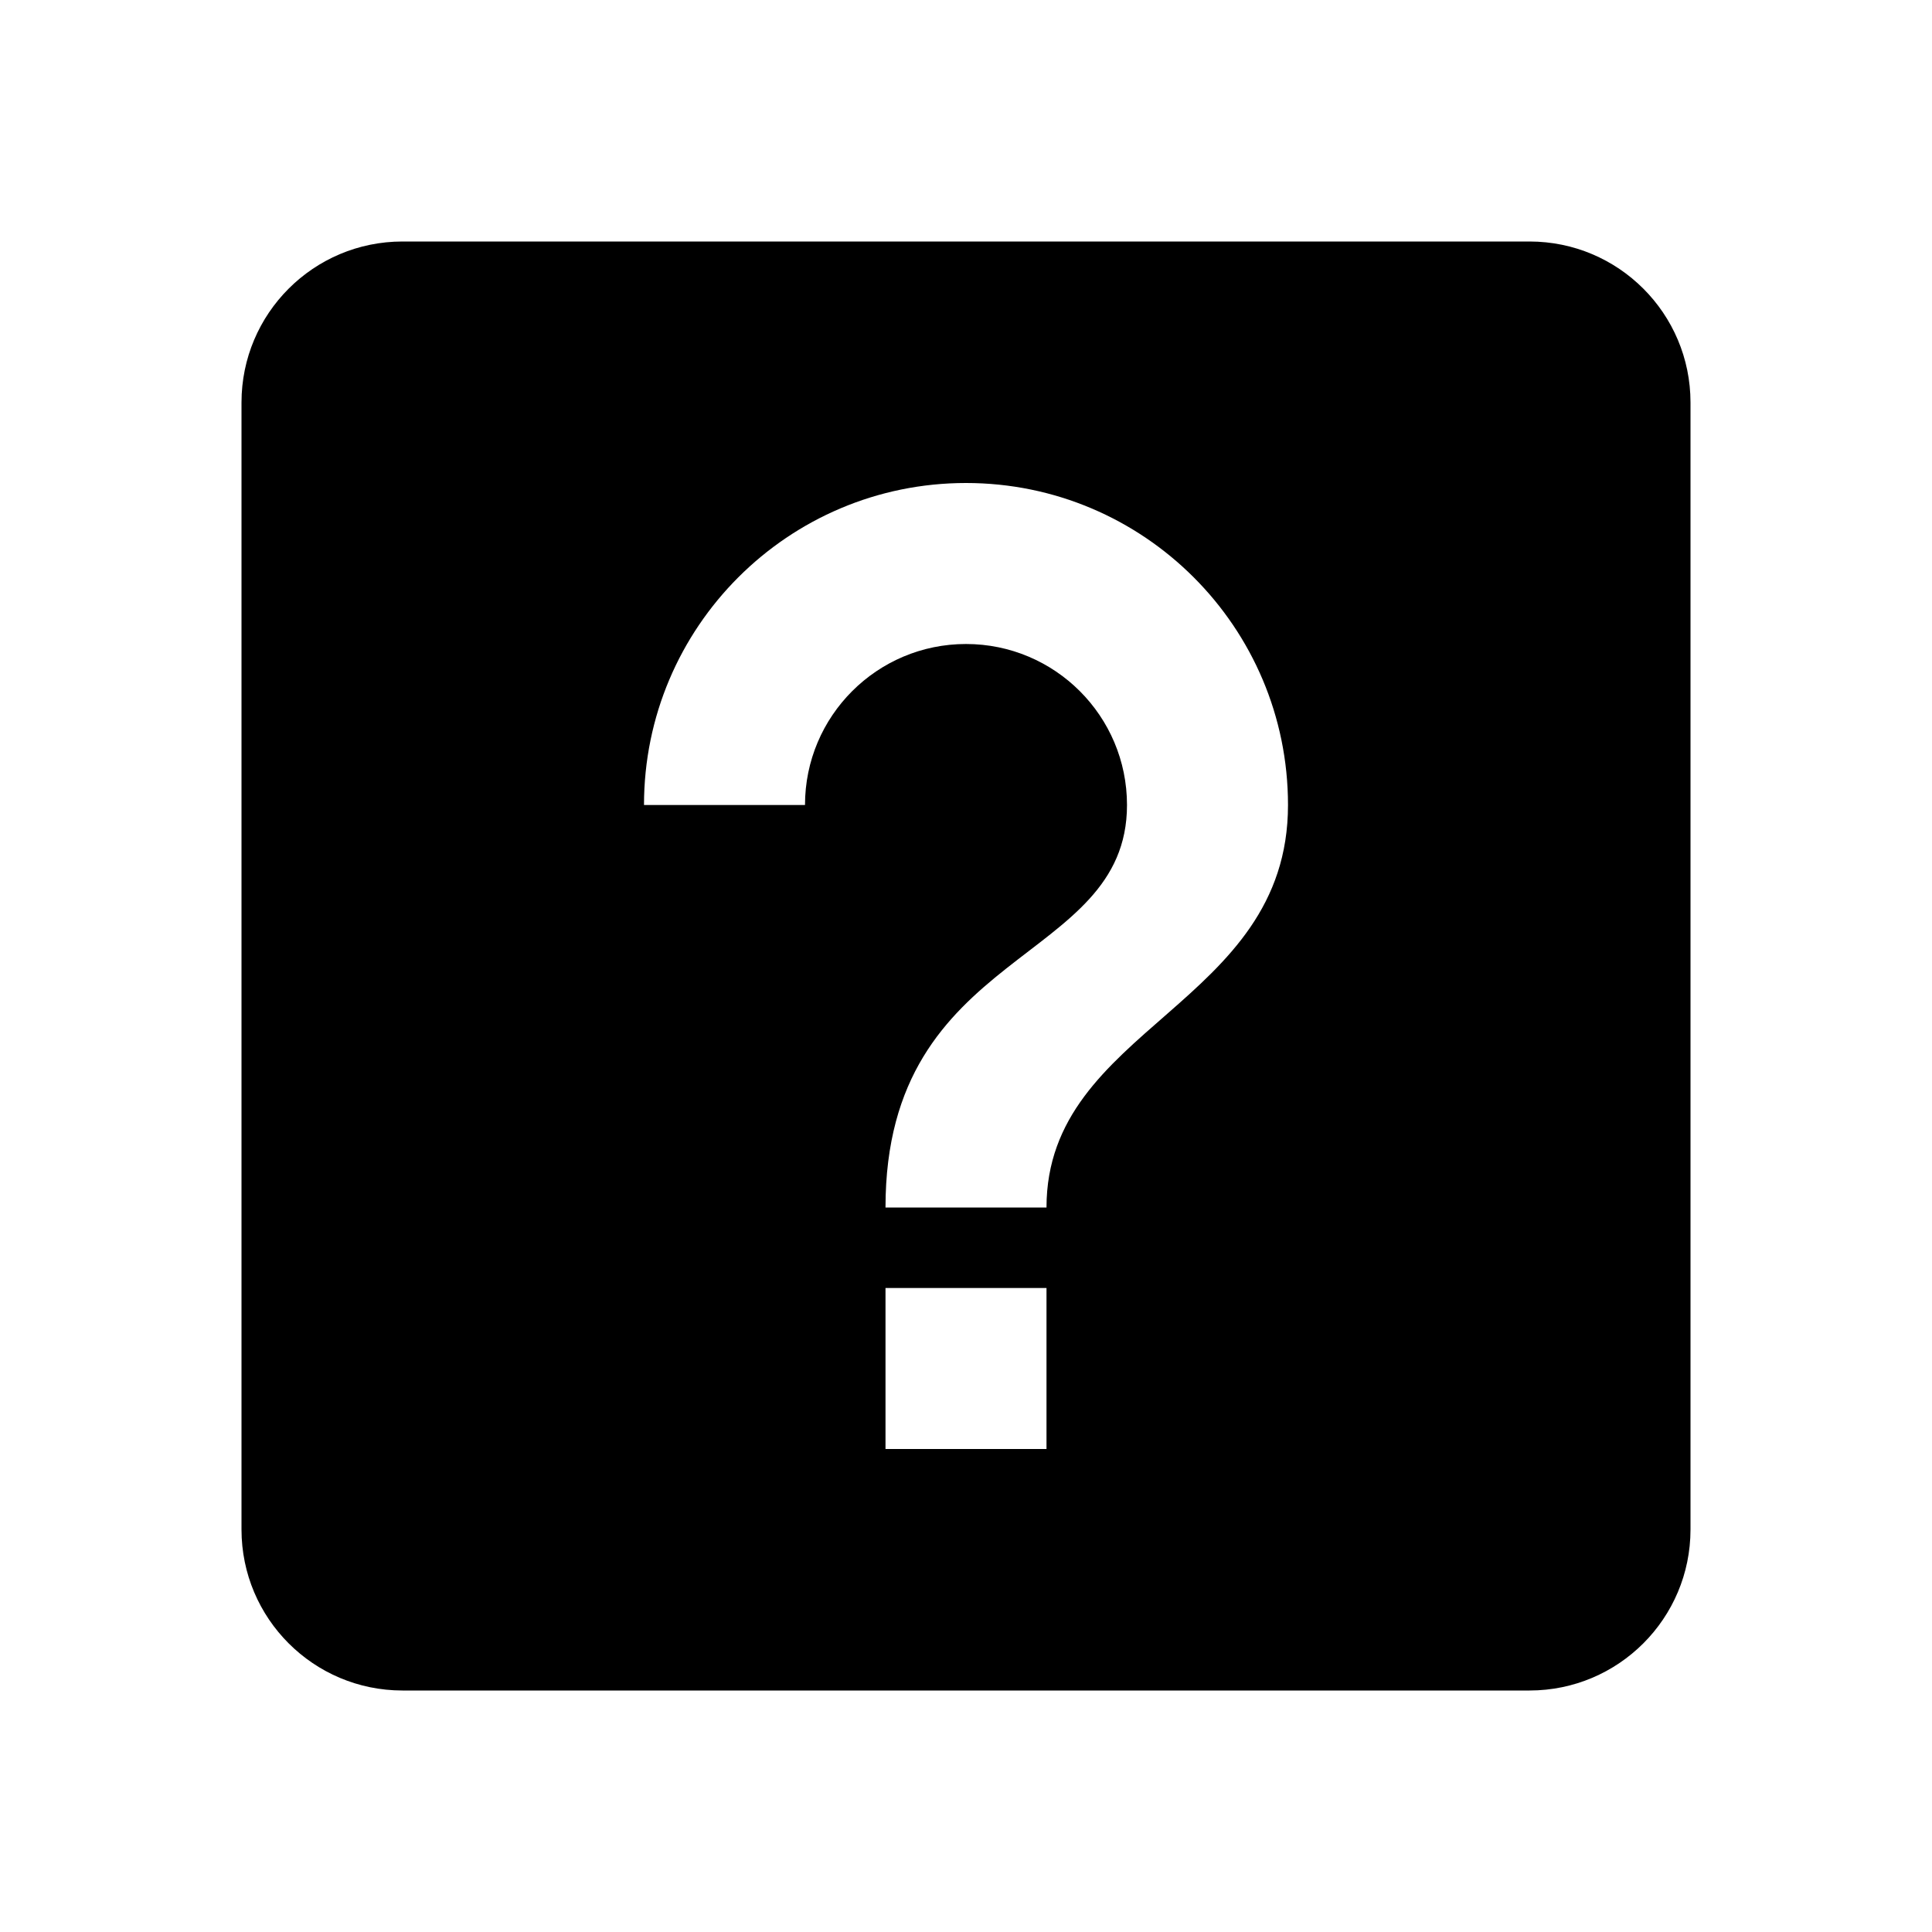
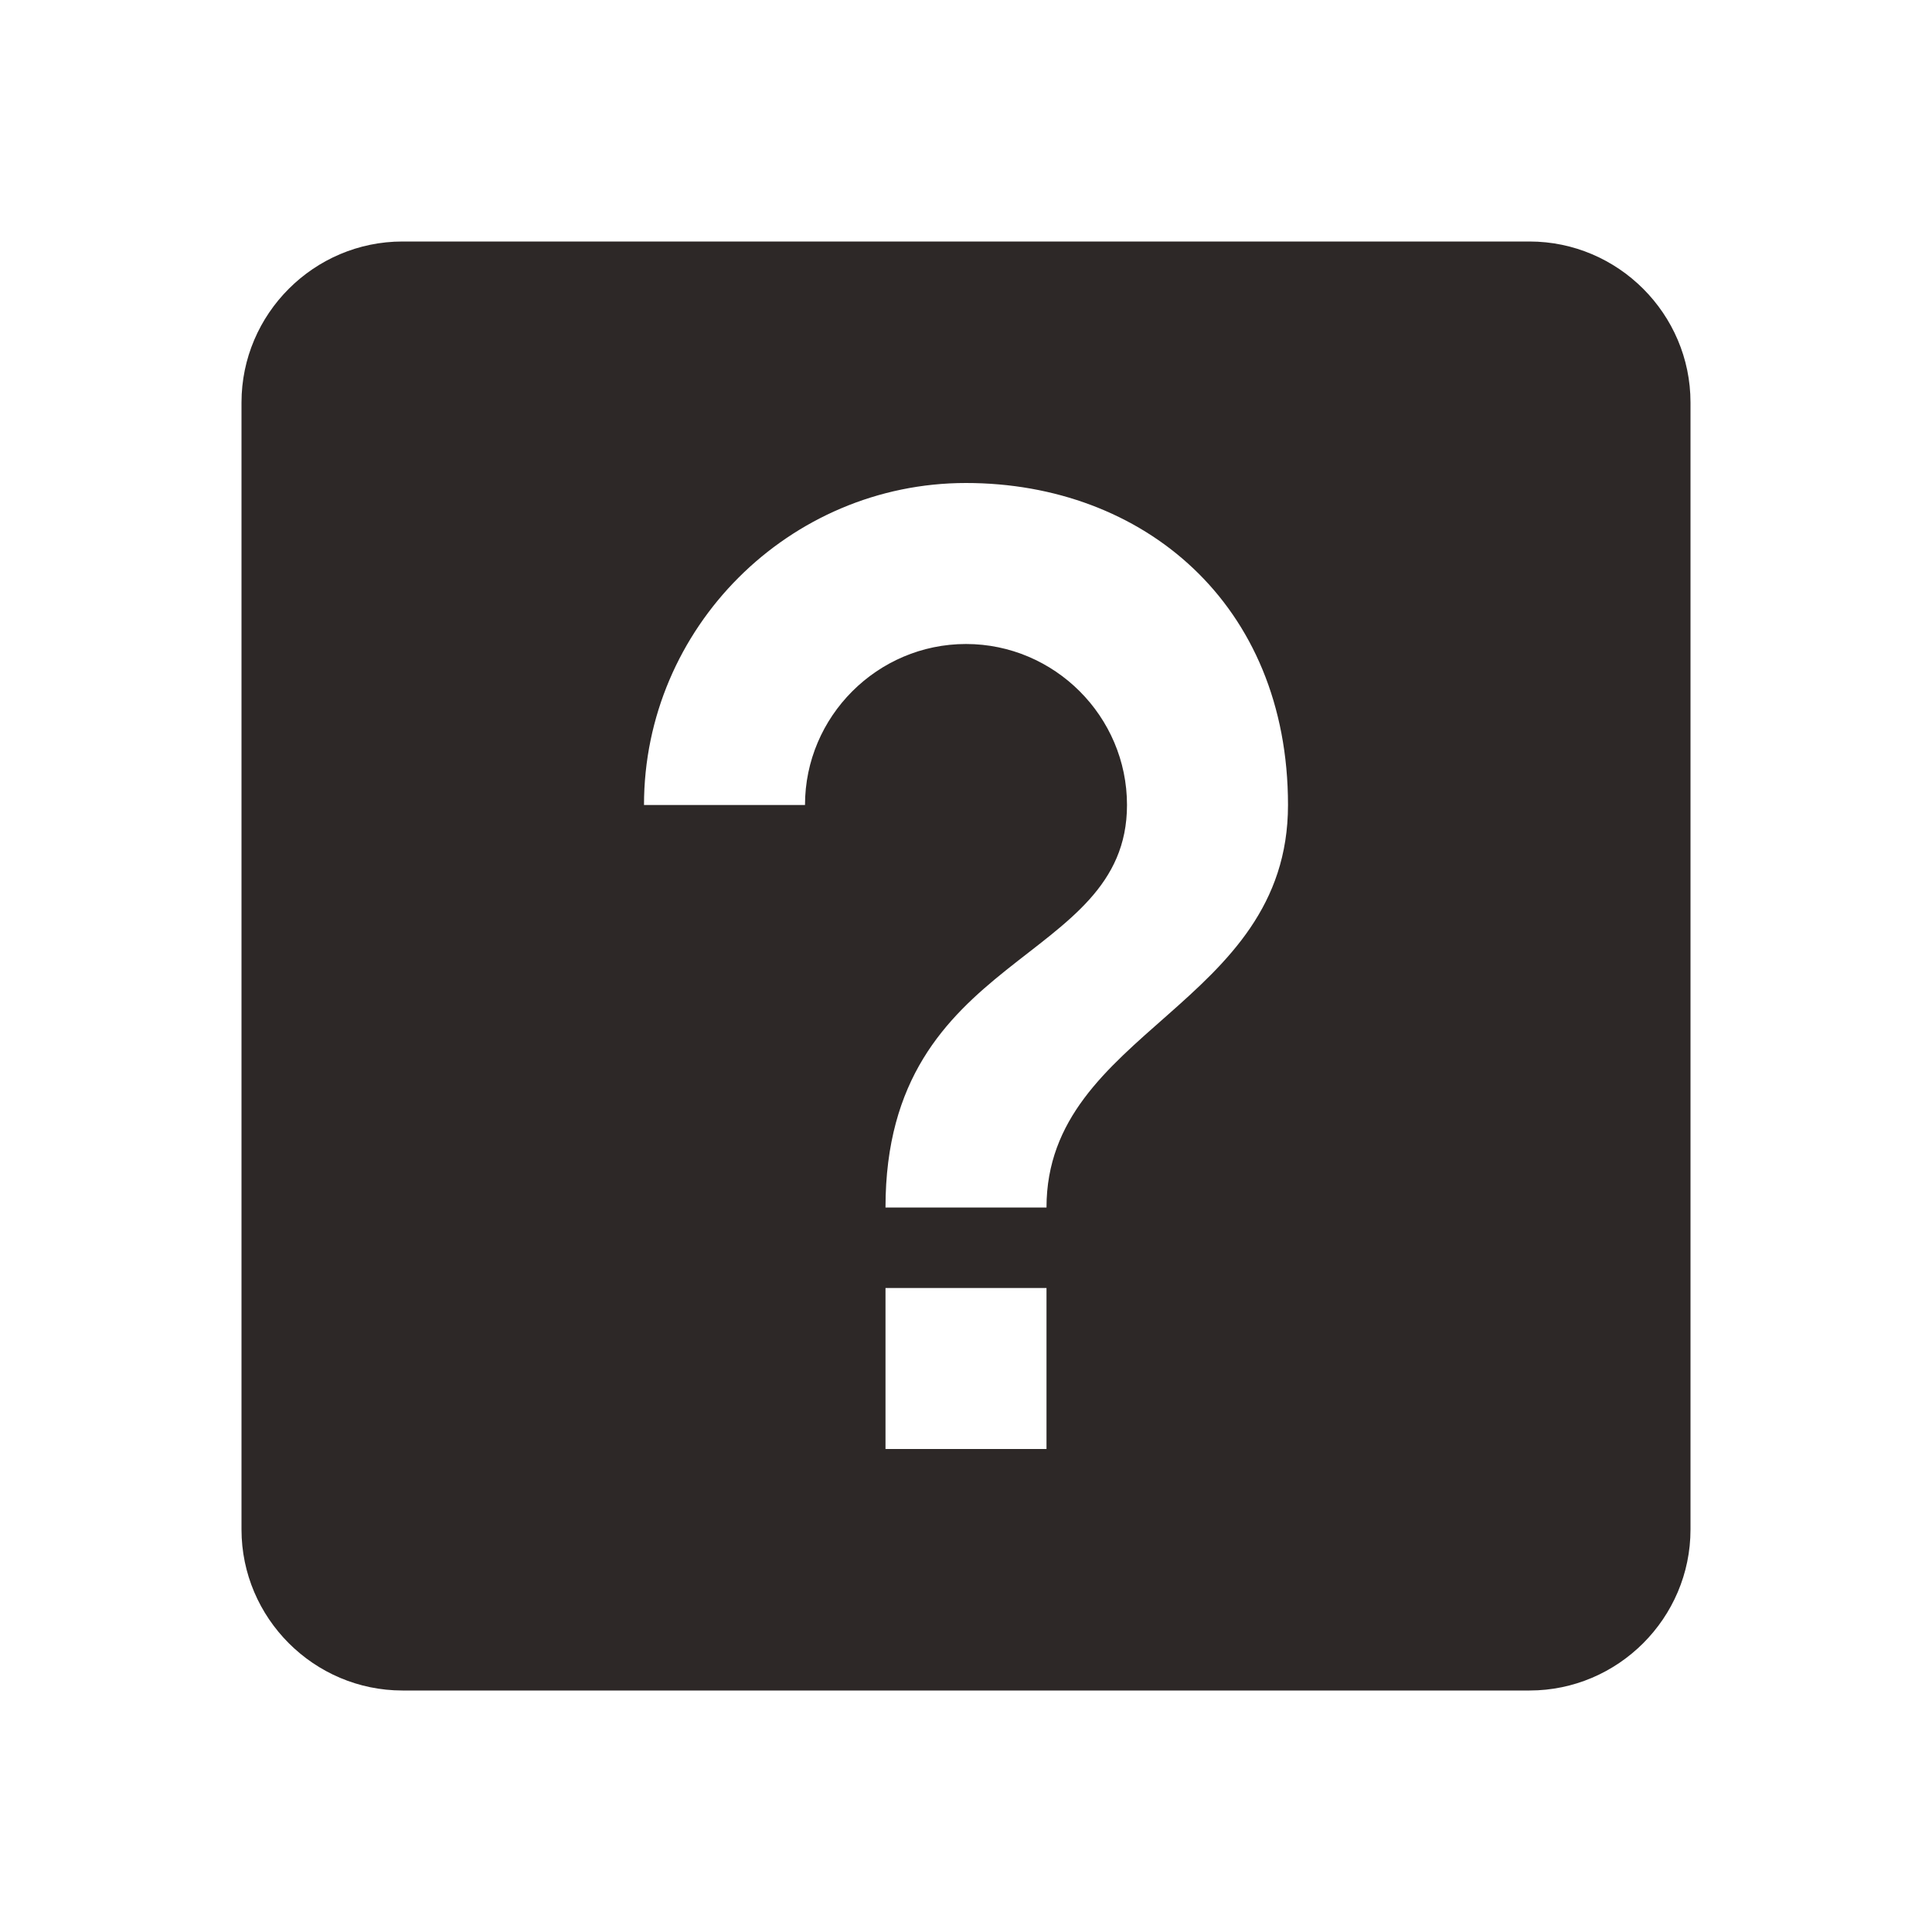
- <svg xmlns="http://www.w3.org/2000/svg" viewBox="0 0 24 24">
-   <path d="M11,18H13V16H11V18M12,6A4,4 0 0,0 8,10H10A2,2 0 0,1 12,8A2,2 0 0,1 14,10C14,12 11,11.75 11,15H13C13,12.75 16,12.5 16,10A4,4 0 0,0 12,6M5,3H19A2,2 0 0,1 21,5V19A2,2 0 0,1 19,21H5A2,2 0 0,1 3,19V5A2,2 0 0,1 5,3Z" />
+ <svg xmlns="http://www.w3.org/2000/svg" id="Layer_1" data-name="Layer 1" version="1.1" viewBox="0 0 24 24">
+   <defs>
+     <style>
+       .cls-1 {
+         fill: #2d2827;
+         stroke-width: 0px;
+       }
+     </style>
+   </defs>
+   <path class="cls-1" d="M11,18h2v-2h-2v2M12,6c-2.2,0-4,1.8-4,4h2c0-1.1.9-2,2-2s2,.9,2,2c0,2-3,1.8-3,5h2c0-2.2,3-2.5,3-5s-1.8-4-4-4M5,3h14c1.1,0,2,.9,2,2v14c0,1.1-.9,2-2,2H5c-1.1,0-2-.9-2-2V5c0-1.1.9-2,2-2Z" />
</svg>
